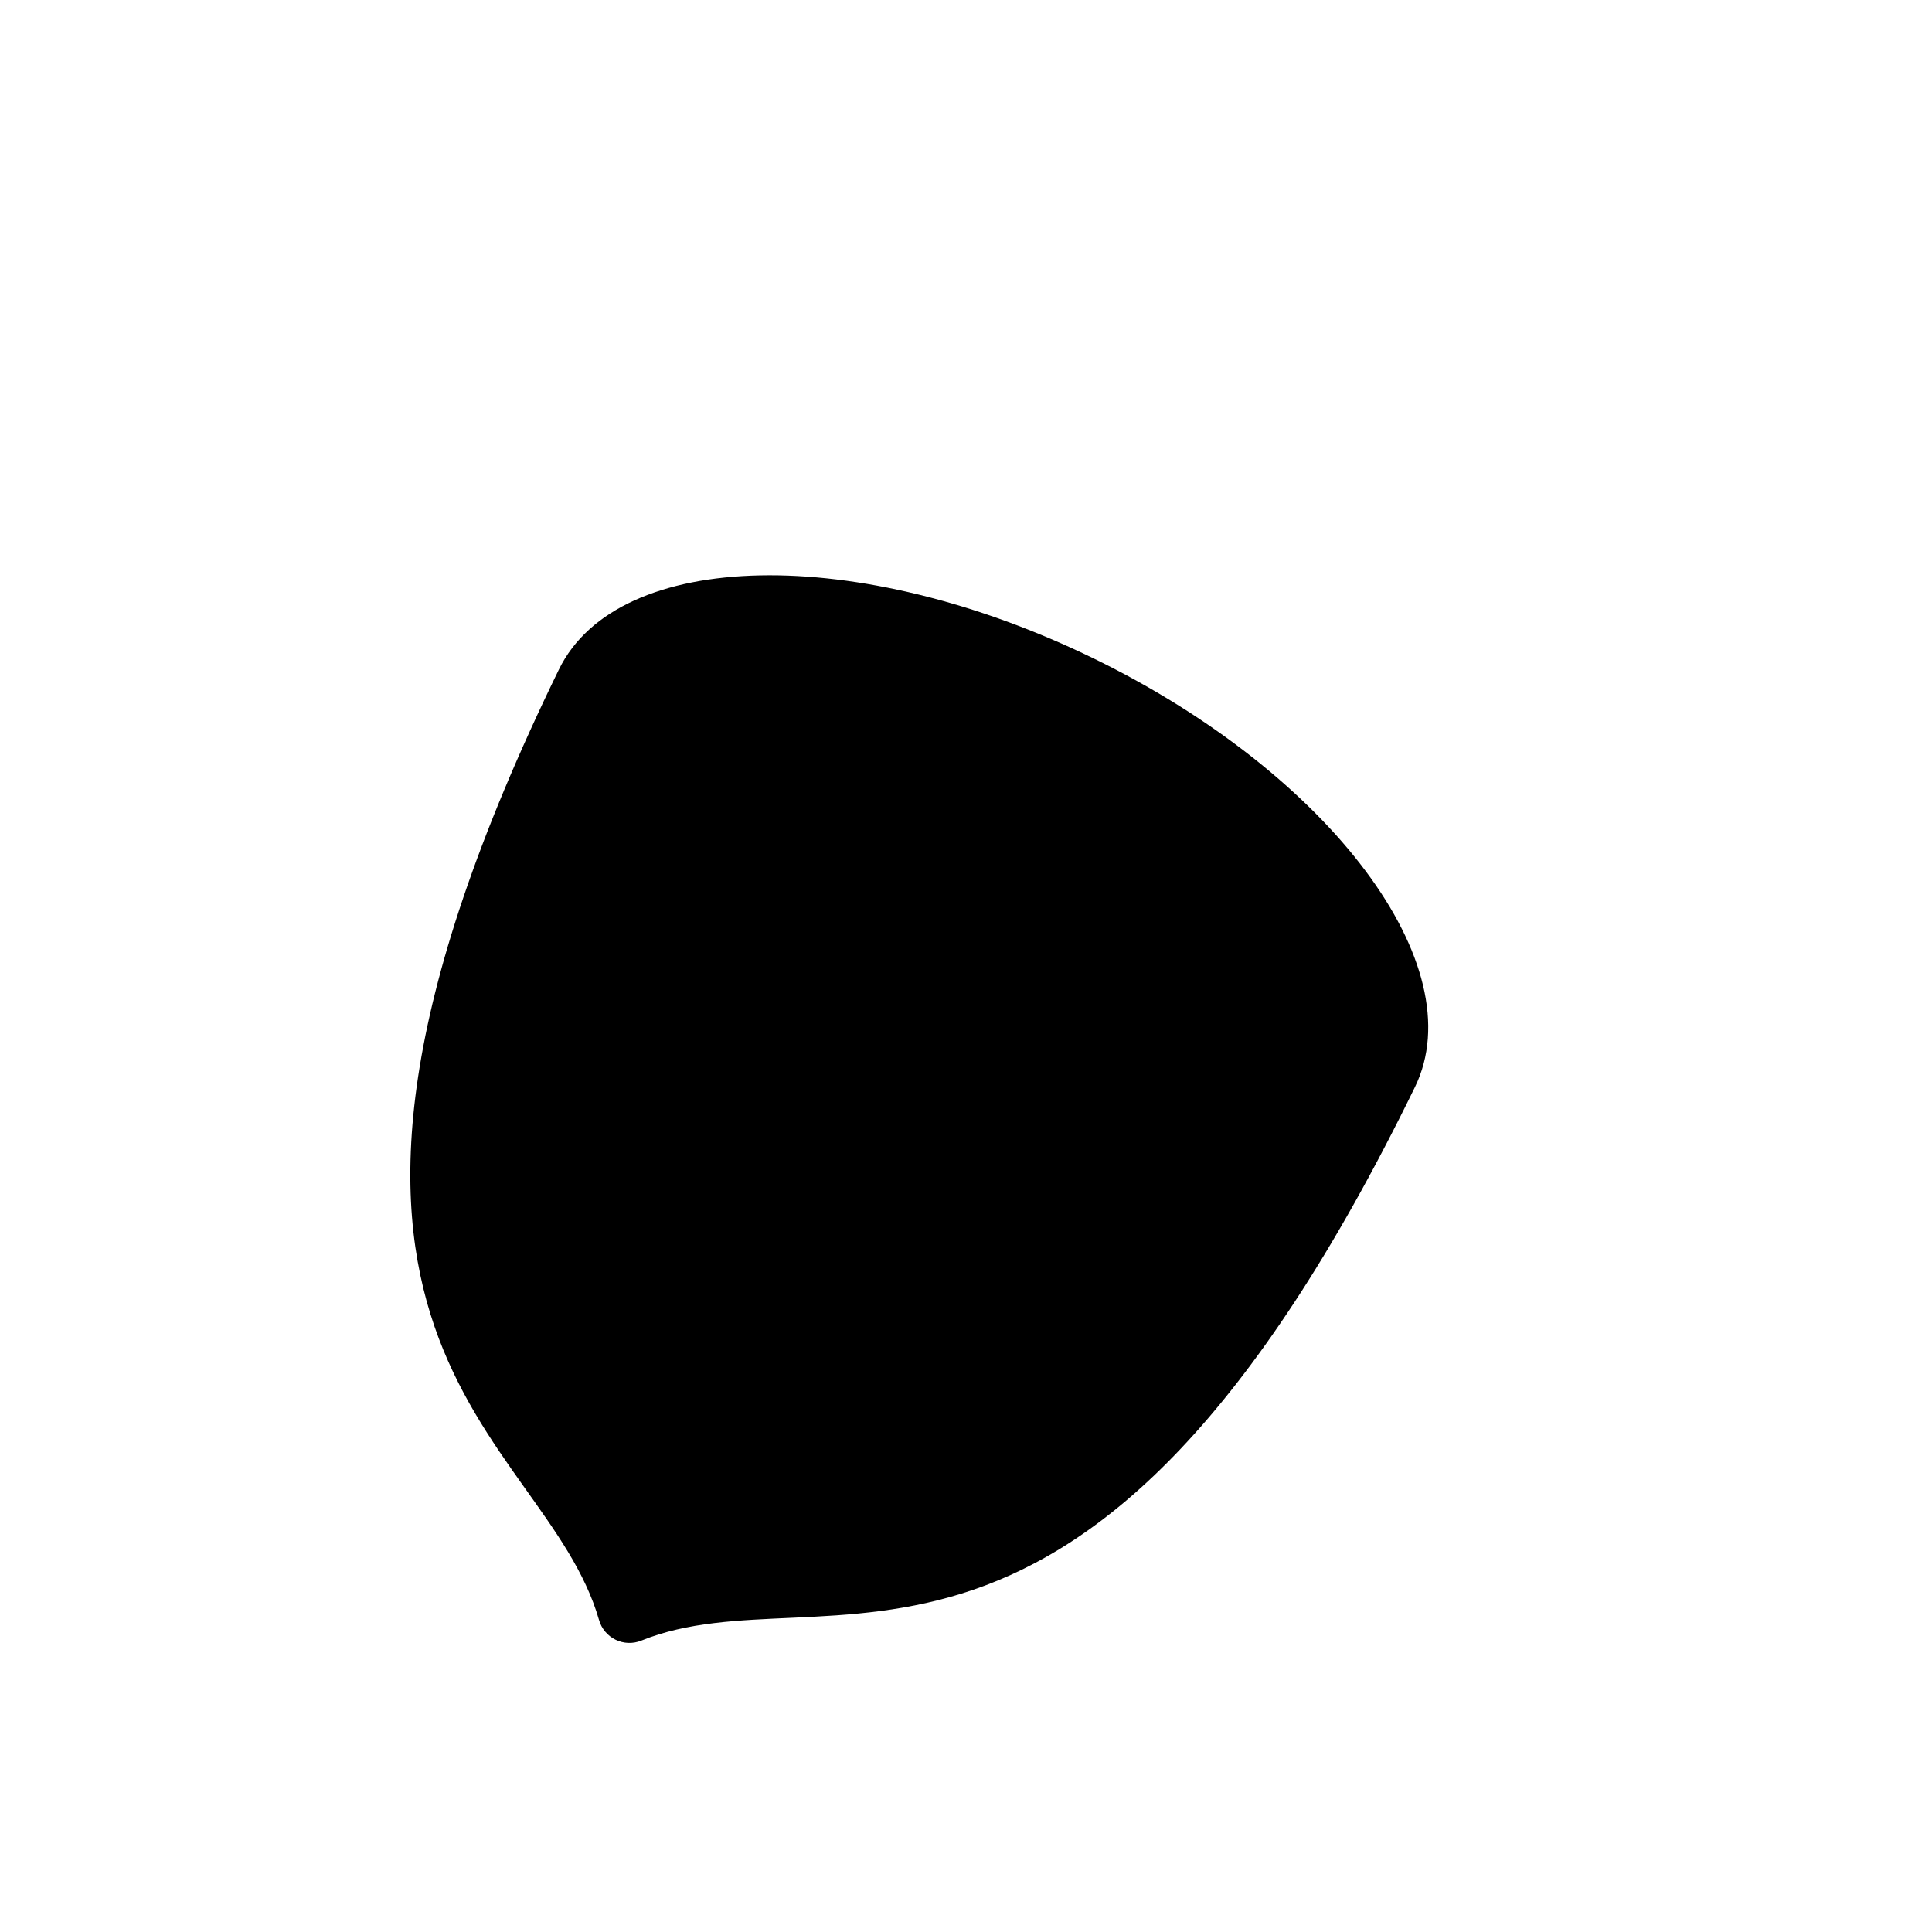
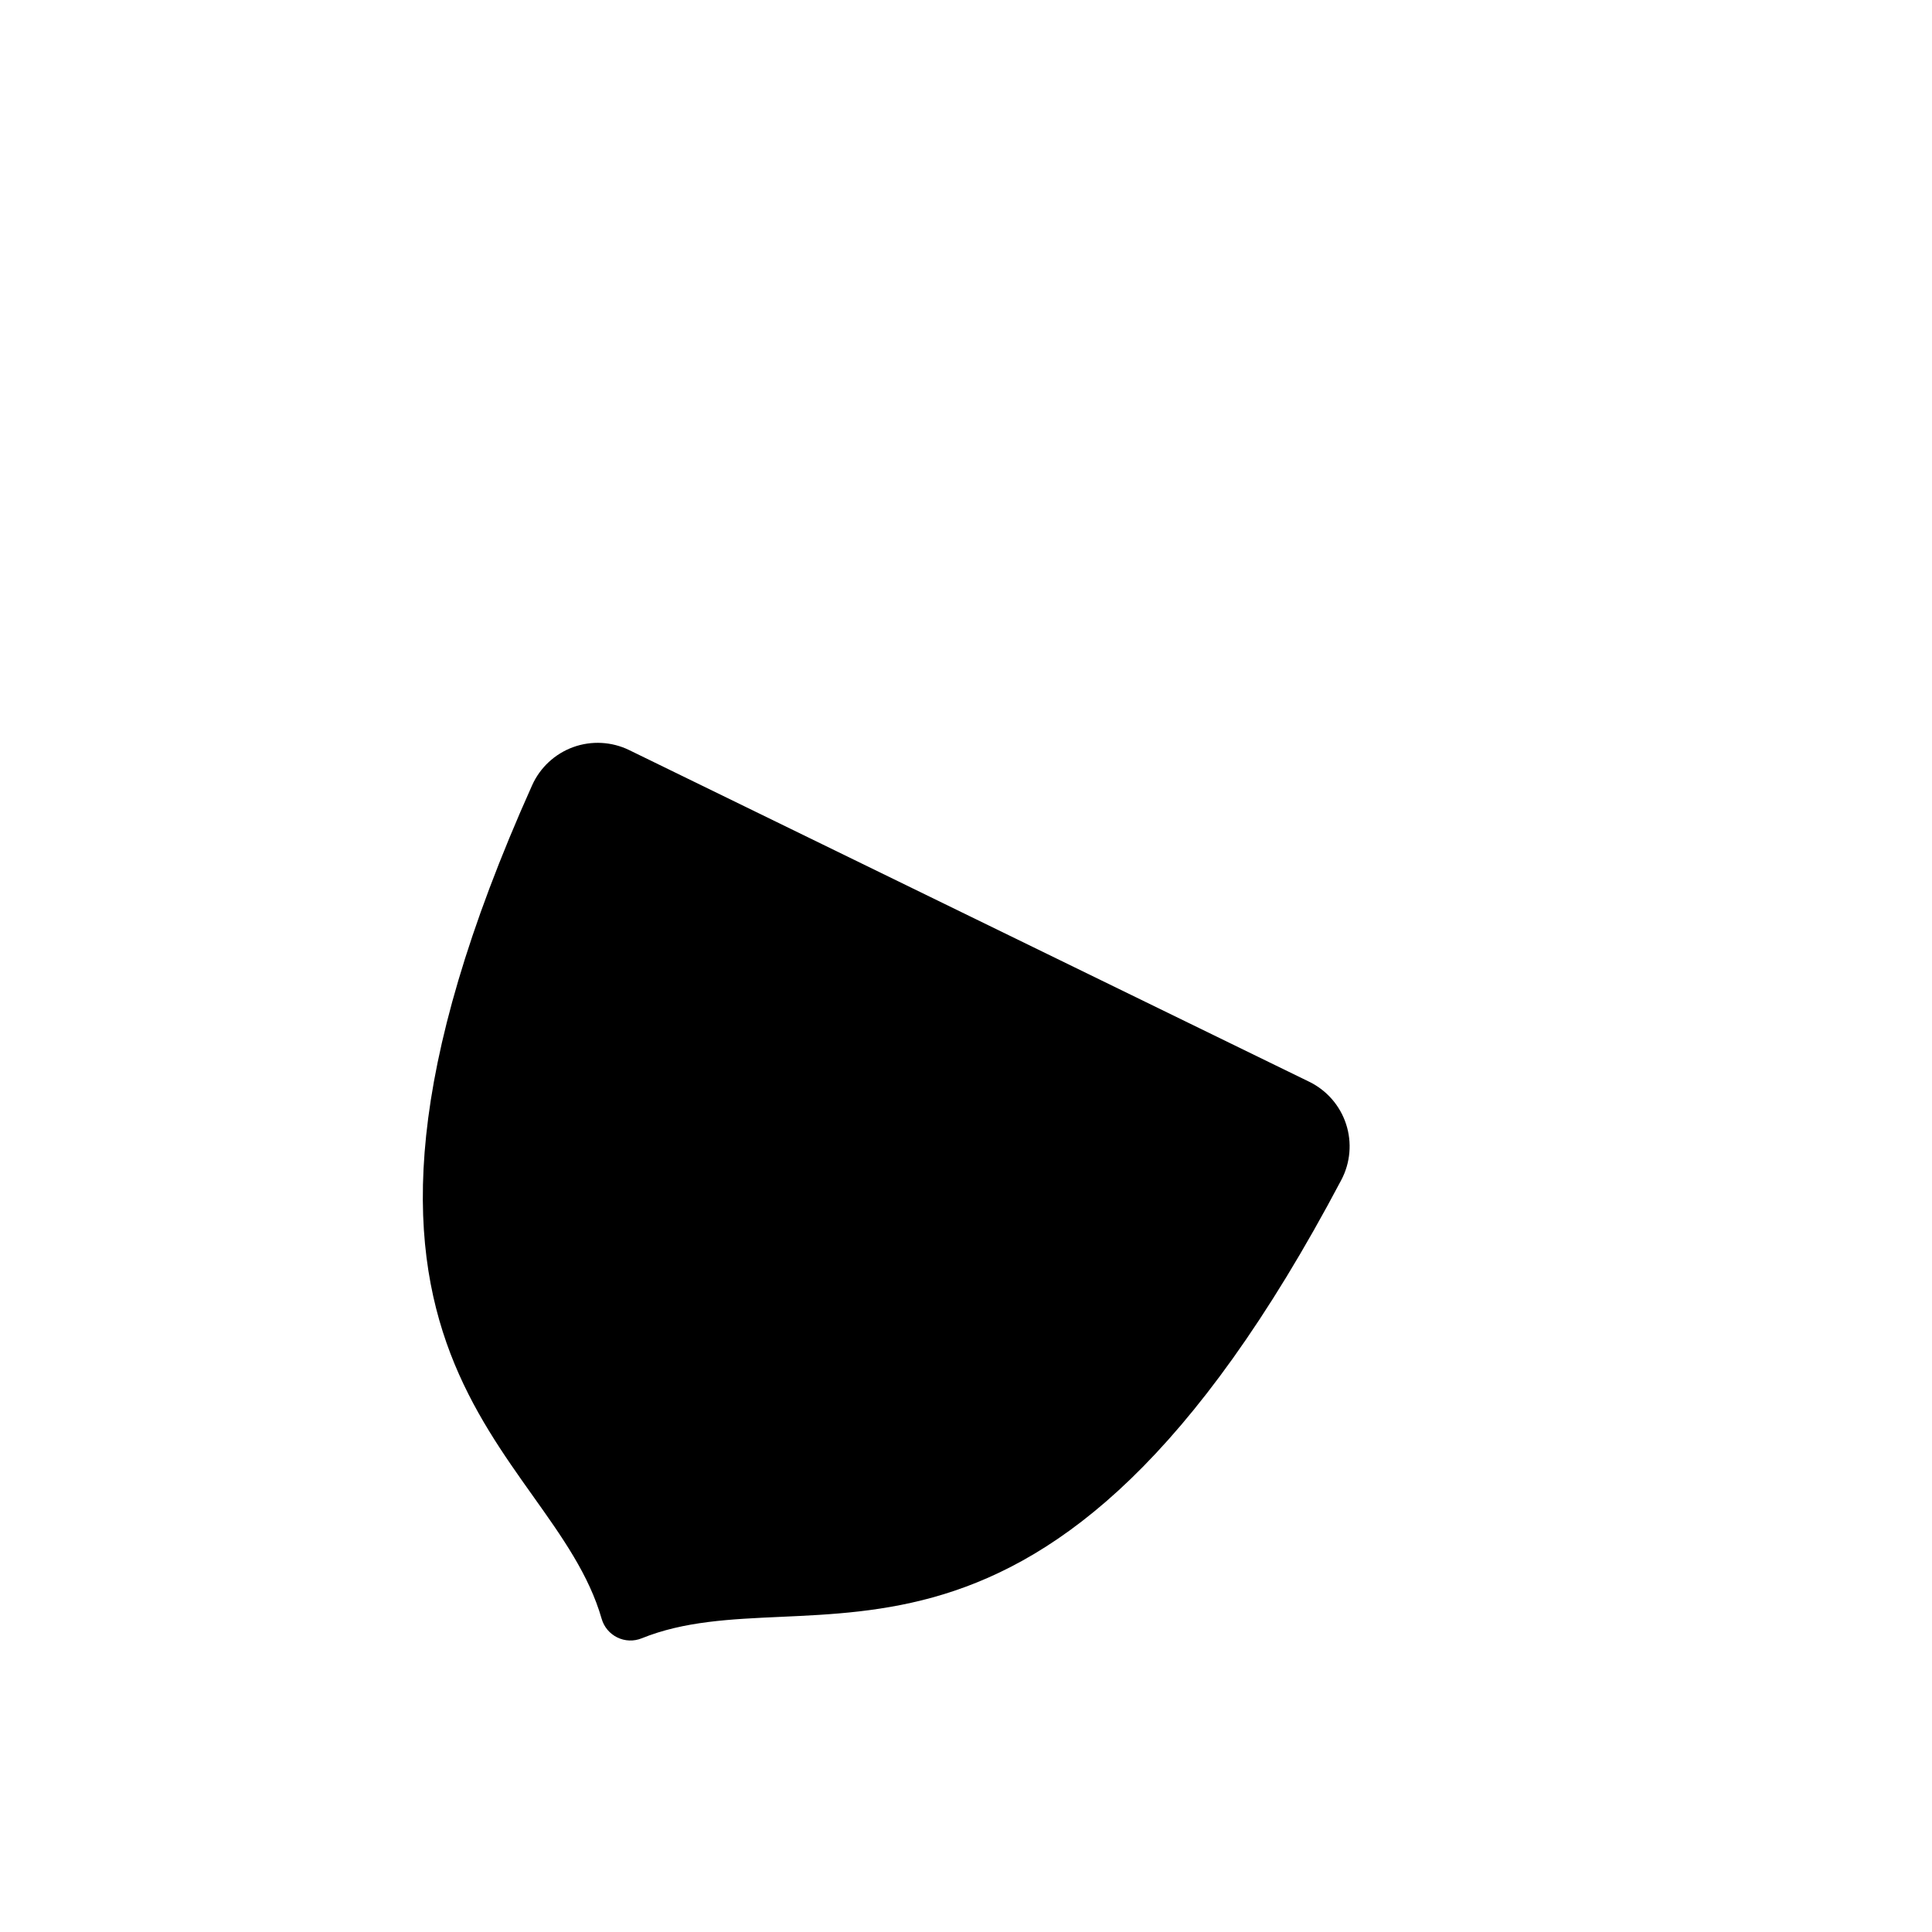
<svg xmlns="http://www.w3.org/2000/svg" width="1024" height="1024" viewBox="0 0 1024 1024">
-   <path id="nut" d="M296.21 354.89 C327.58 290.58 454.57 287.99 579.87 349.1 C705.17 410.21 781.31 511.88 749.94 576.19 C574.99 934.9 438.17 829.85 339.88 869.56 C335.47 871.34 330.52 871.17 326.26 869.08 C321.99 867 318.8 863.21 317.5 858.64 C288.28 756.74 121.26 713.6 296.21 354.89 Z" fill="#000000" />
+   <path id="nut" d="M513.71 485.47 L693.93 573.36 C703.2 577.89 710.25 585.98 713.45 595.79 C716.65 605.59 715.74 616.28 710.92 625.41 C553.61 923.26 429.89 832.07 340.1 868.34 C335.93 870.03 331.24 869.87 327.19 867.89 C323.15 865.92 320.13 862.33 318.89 858 C292.2 764.91 144.16 723.56 282.03 416.22 C286.25 406.81 294.11 399.51 303.81 395.99 C313.51 392.48 324.22 393.05 333.5 397.57 L513.71 485.47 Z" fill="#000000" />
</svg>
